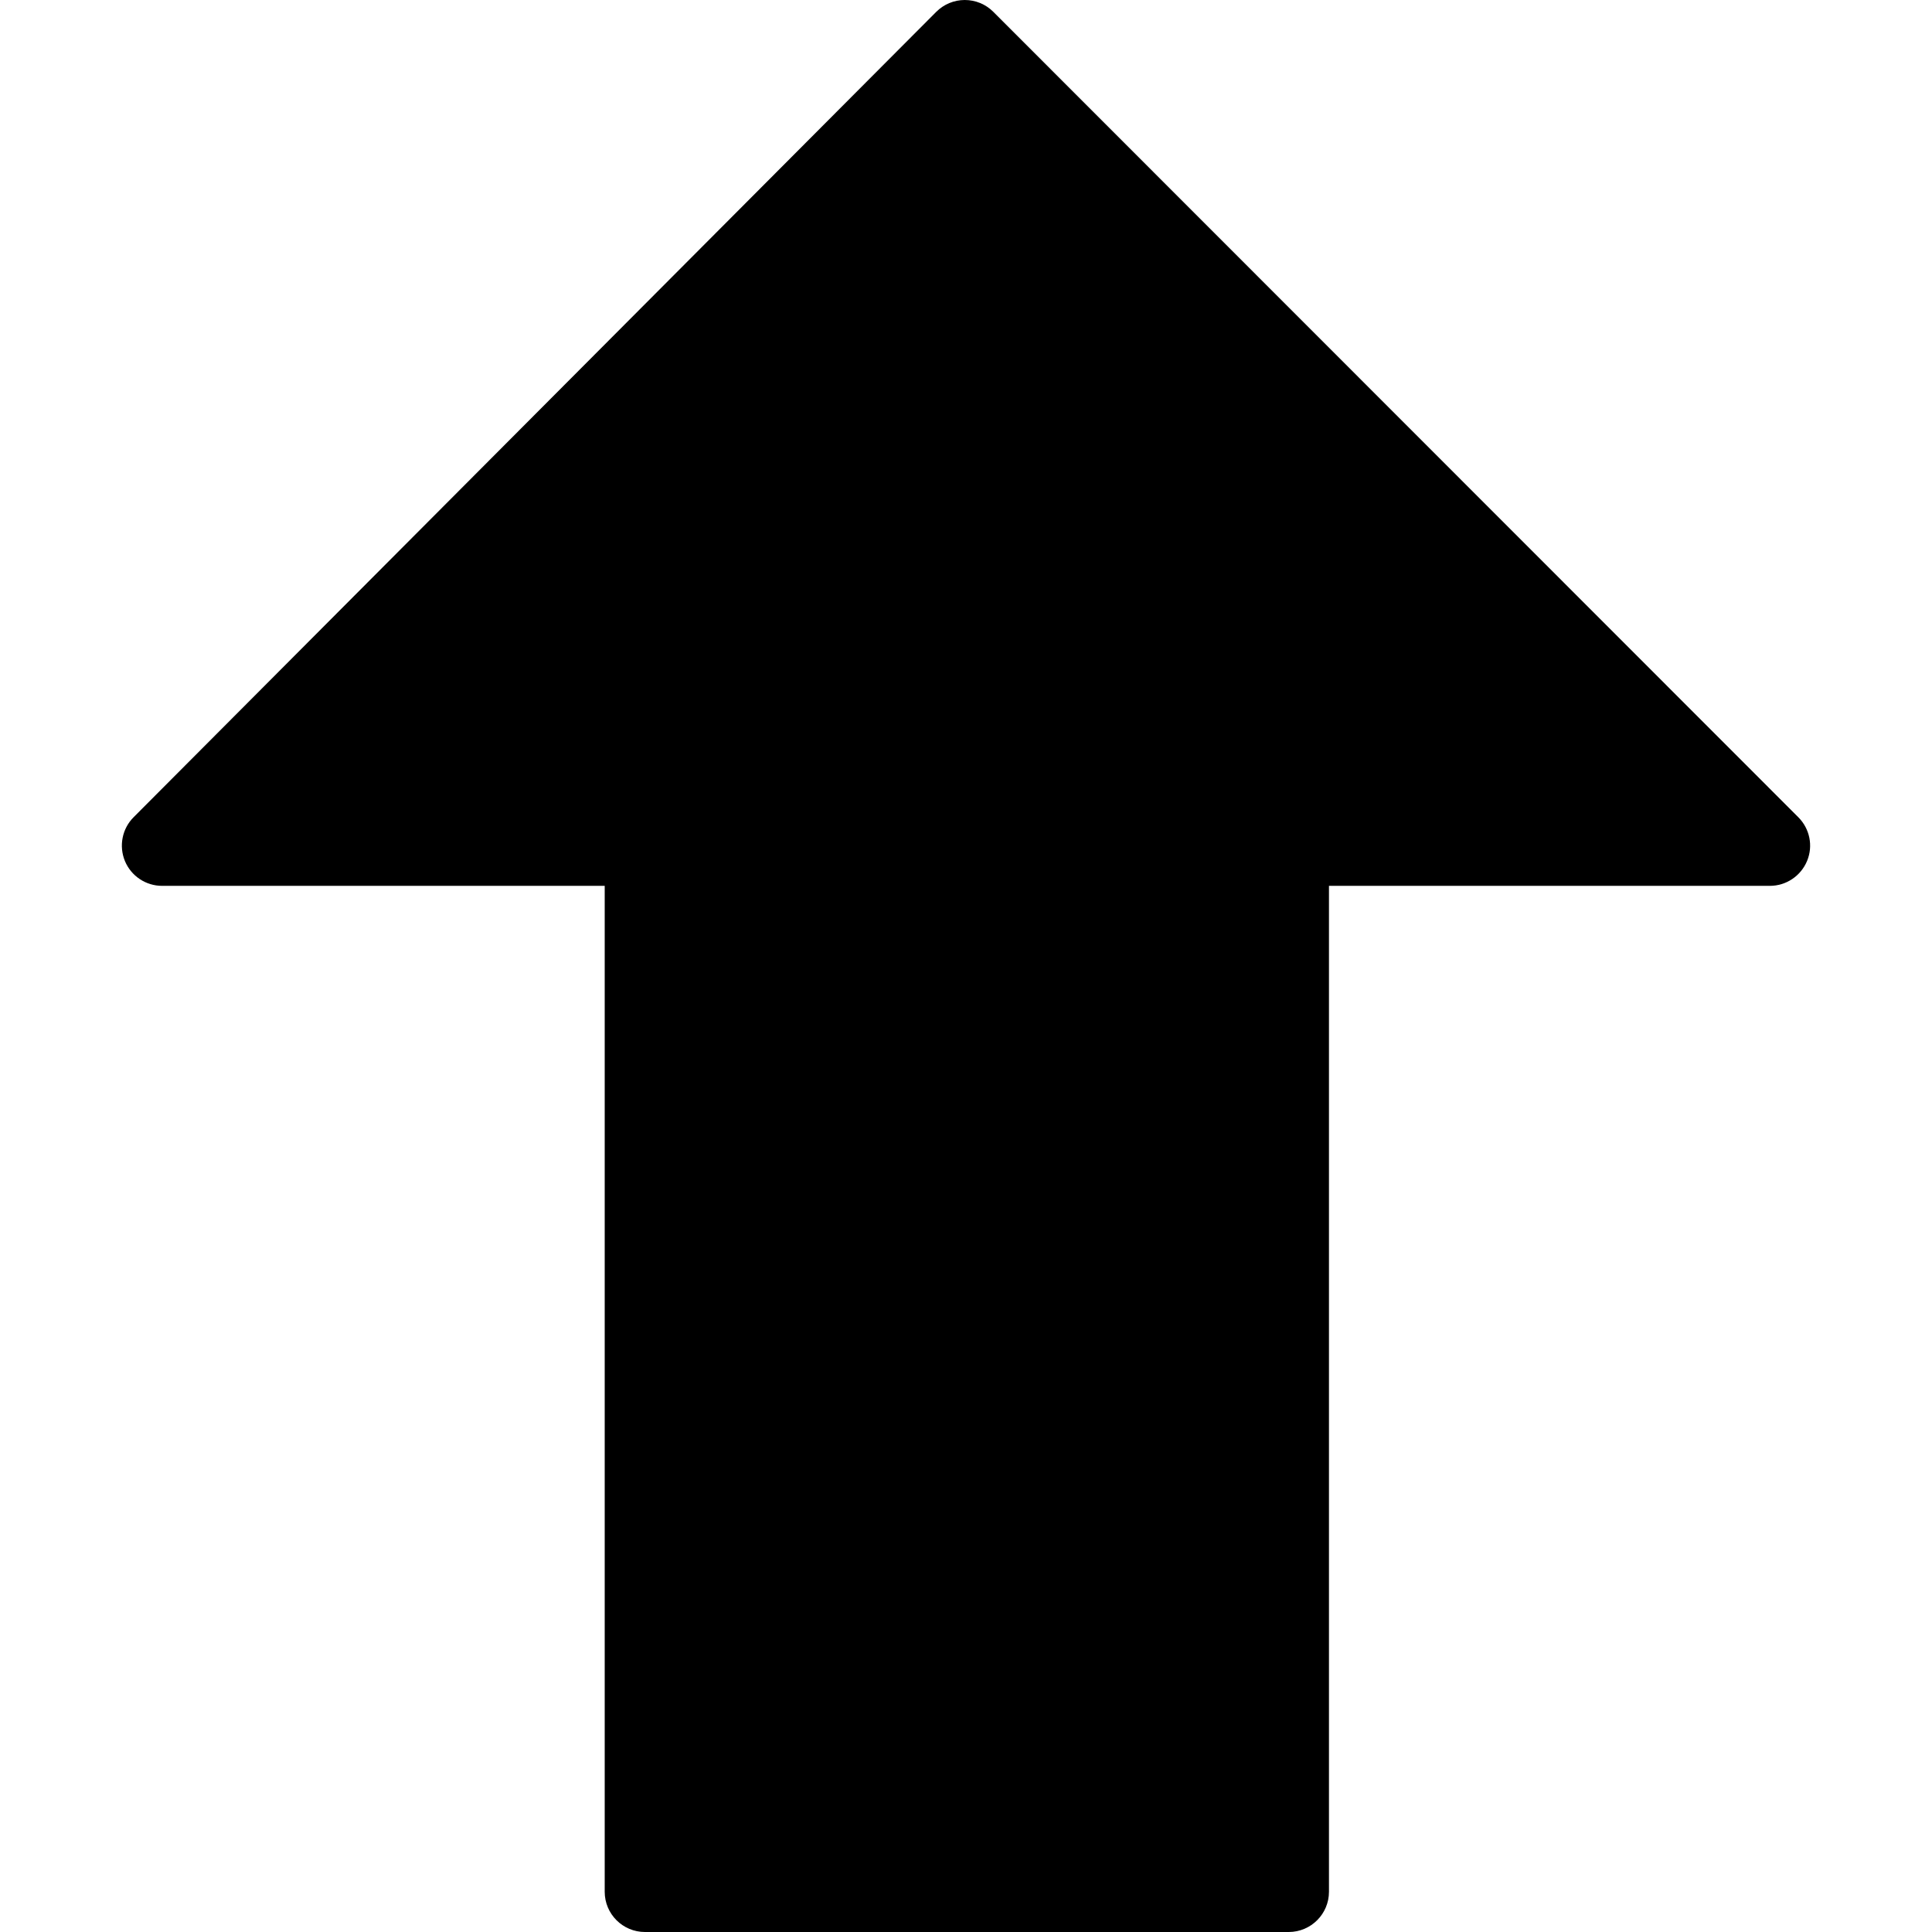
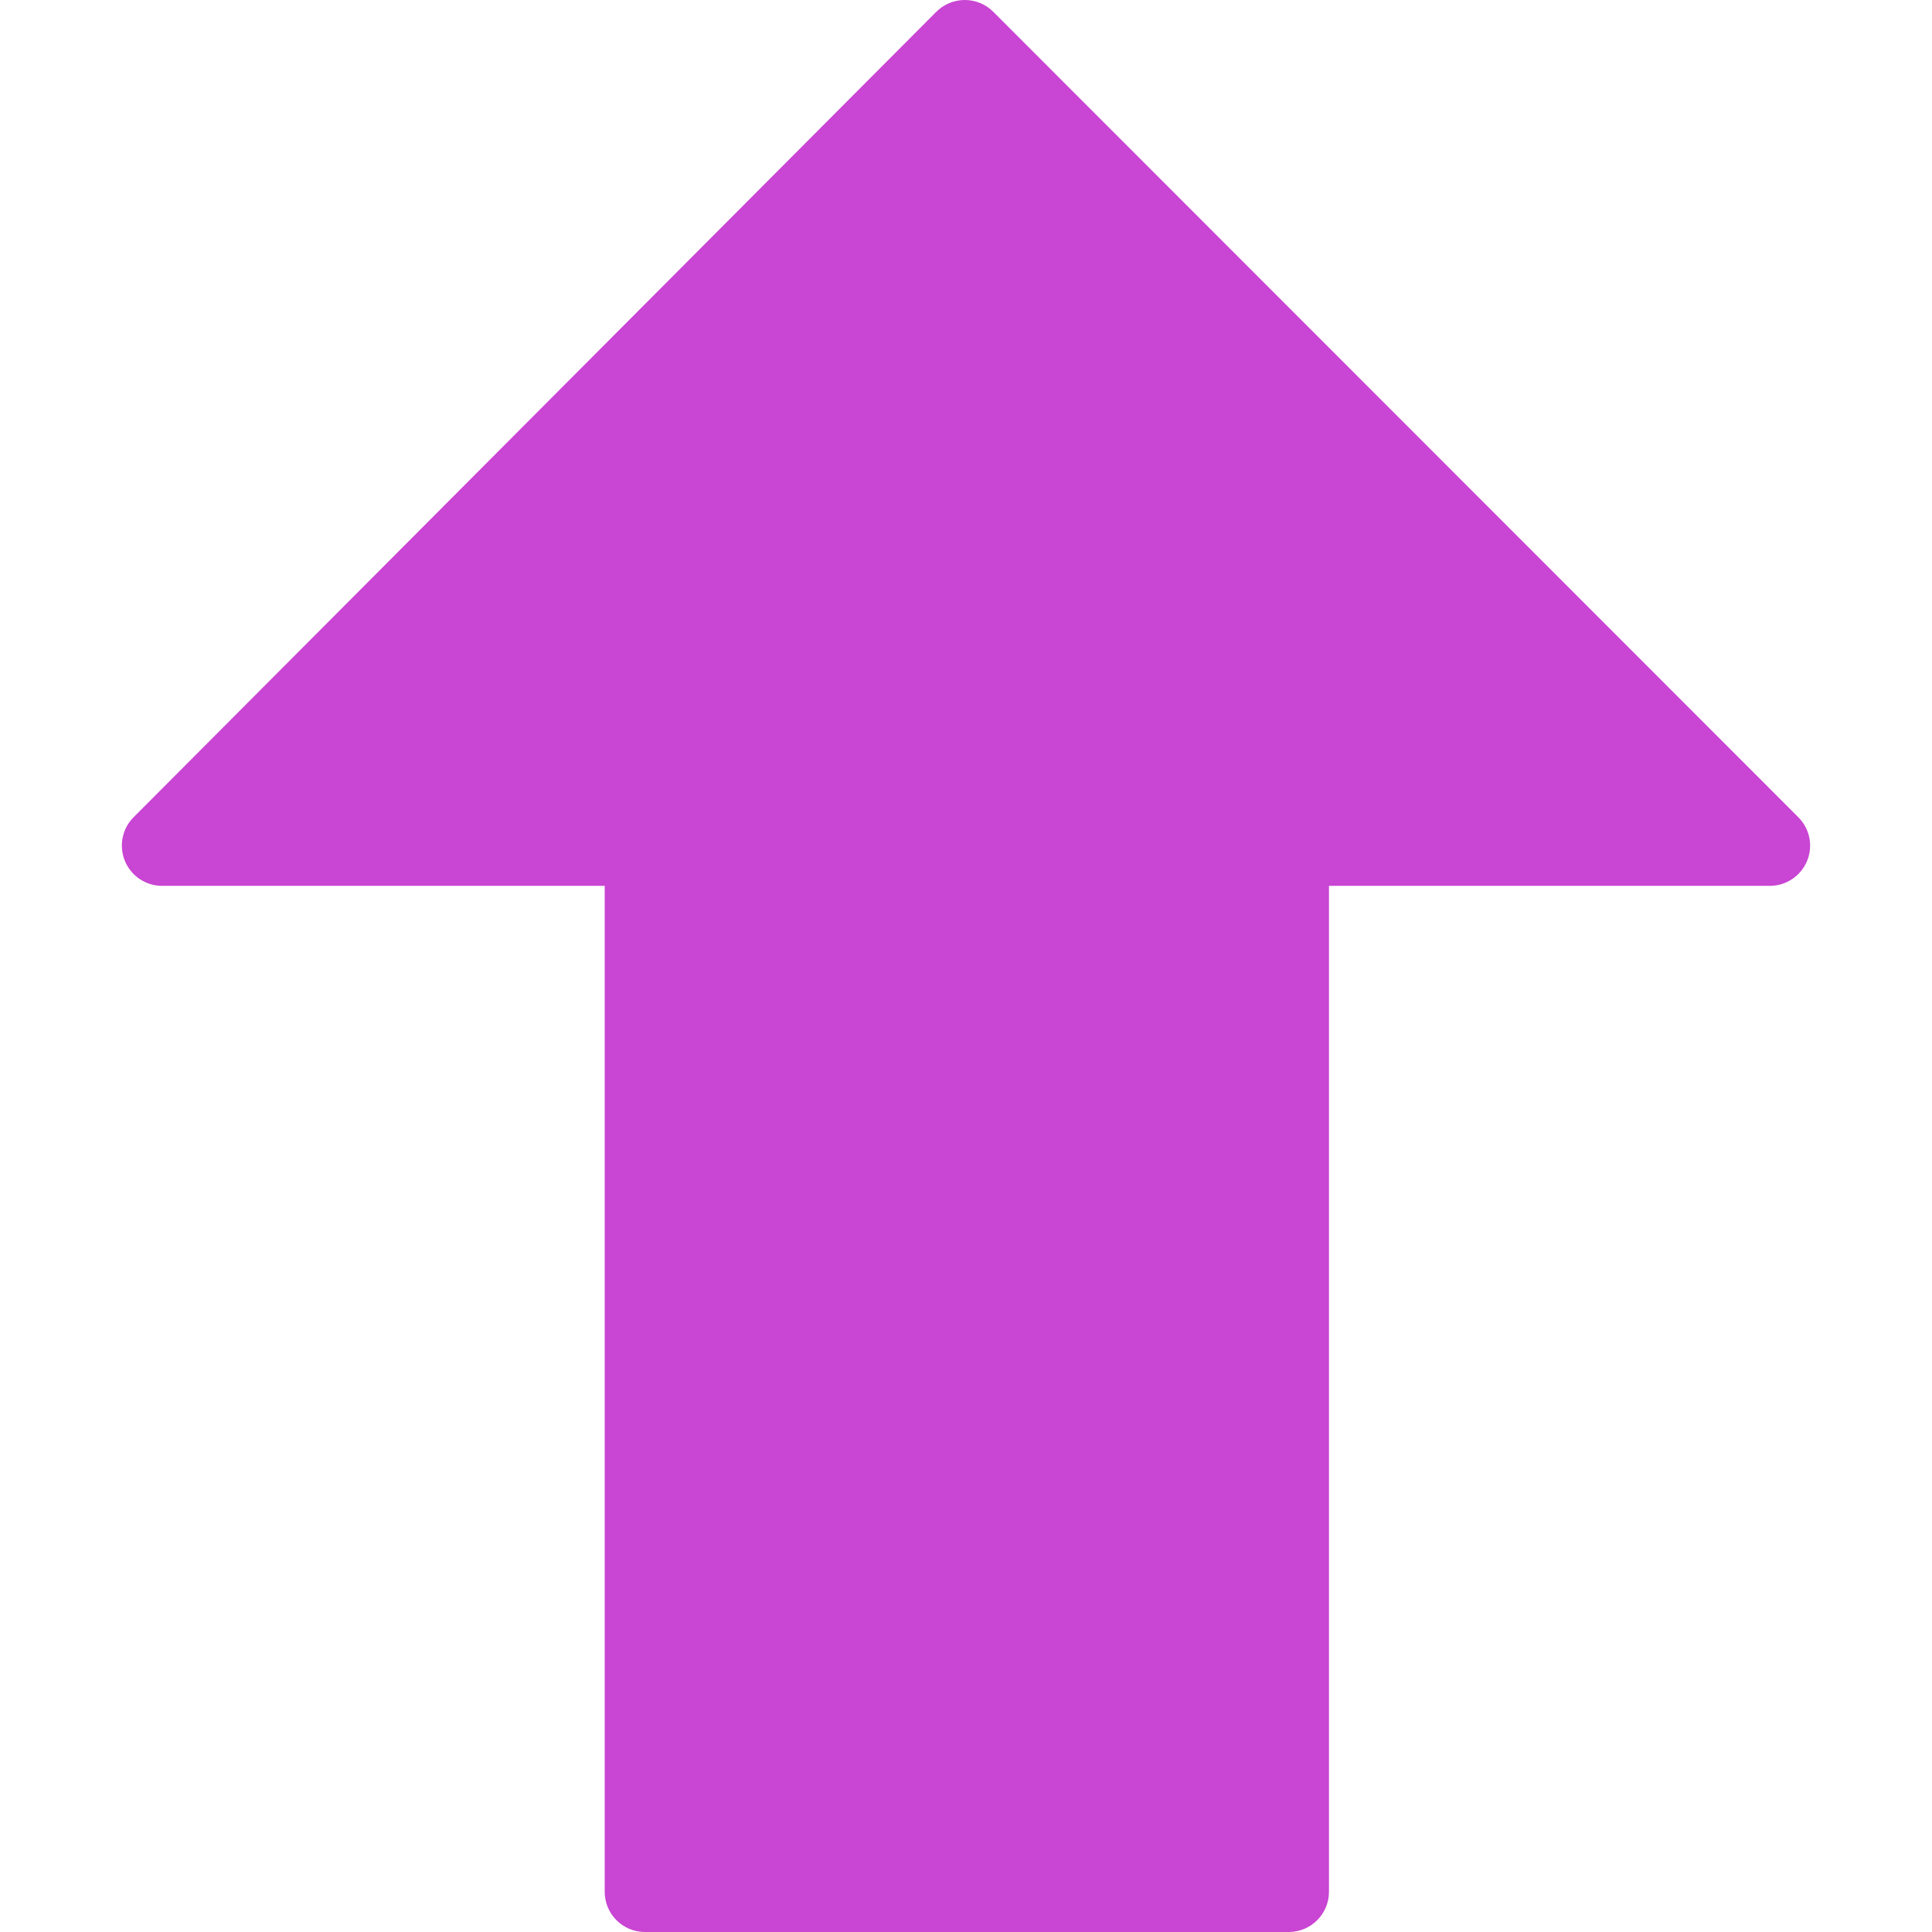
<svg xmlns="http://www.w3.org/2000/svg" version="1.1" id="Capa_1" x="0px" y="0px" viewBox="0 0 512.171 512.171" style="enable-background:new 0 0 512.171 512.171;" xml:space="preserve">
  <g>
    <g>
-       <path d="M476.723,216.64L263.305,3.115C261.299,1.109,258.59,0,255.753,0c-2.837,0-5.547,1.131-7.552,3.136L35.422,216.64    c-3.051,3.051-3.947,7.637-2.304,11.627c1.664,3.989,5.547,6.571,9.856,6.571h117.333v266.667c0,5.888,4.779,10.667,10.667,10.667    h170.667c5.888,0,10.667-4.779,10.667-10.667V234.837h116.885c4.309,0,8.192-2.603,9.856-6.592    C480.713,224.256,479.774,219.691,476.723,216.64z" />
+       <path fill="#c945d3" d="M476.723,216.64L263.305,3.115C261.299,1.109,258.59,0,255.753,0c-2.837,0-5.547,1.131-7.552,3.136L35.422,216.64    c-3.051,3.051-3.947,7.637-2.304,11.627c1.664,3.989,5.547,6.571,9.856,6.571h117.333v266.667c0,5.888,4.779,10.667,10.667,10.667    h170.667c5.888,0,10.667-4.779,10.667-10.667V234.837h116.885c4.309,0,8.192-2.603,9.856-6.592    C480.713,224.256,479.774,219.691,476.723,216.64z" />
    </g>
  </g>
  <g>
</g>
  <g>
</g>
  <g>
</g>
  <g>
</g>
  <g>
</g>
  <g>
</g>
  <g>
</g>
  <g>
</g>
  <g>
</g>
  <g>
</g>
  <g>
</g>
  <g>
</g>
  <g>
</g>
  <g>
</g>
  <g>
</g>
</svg>
